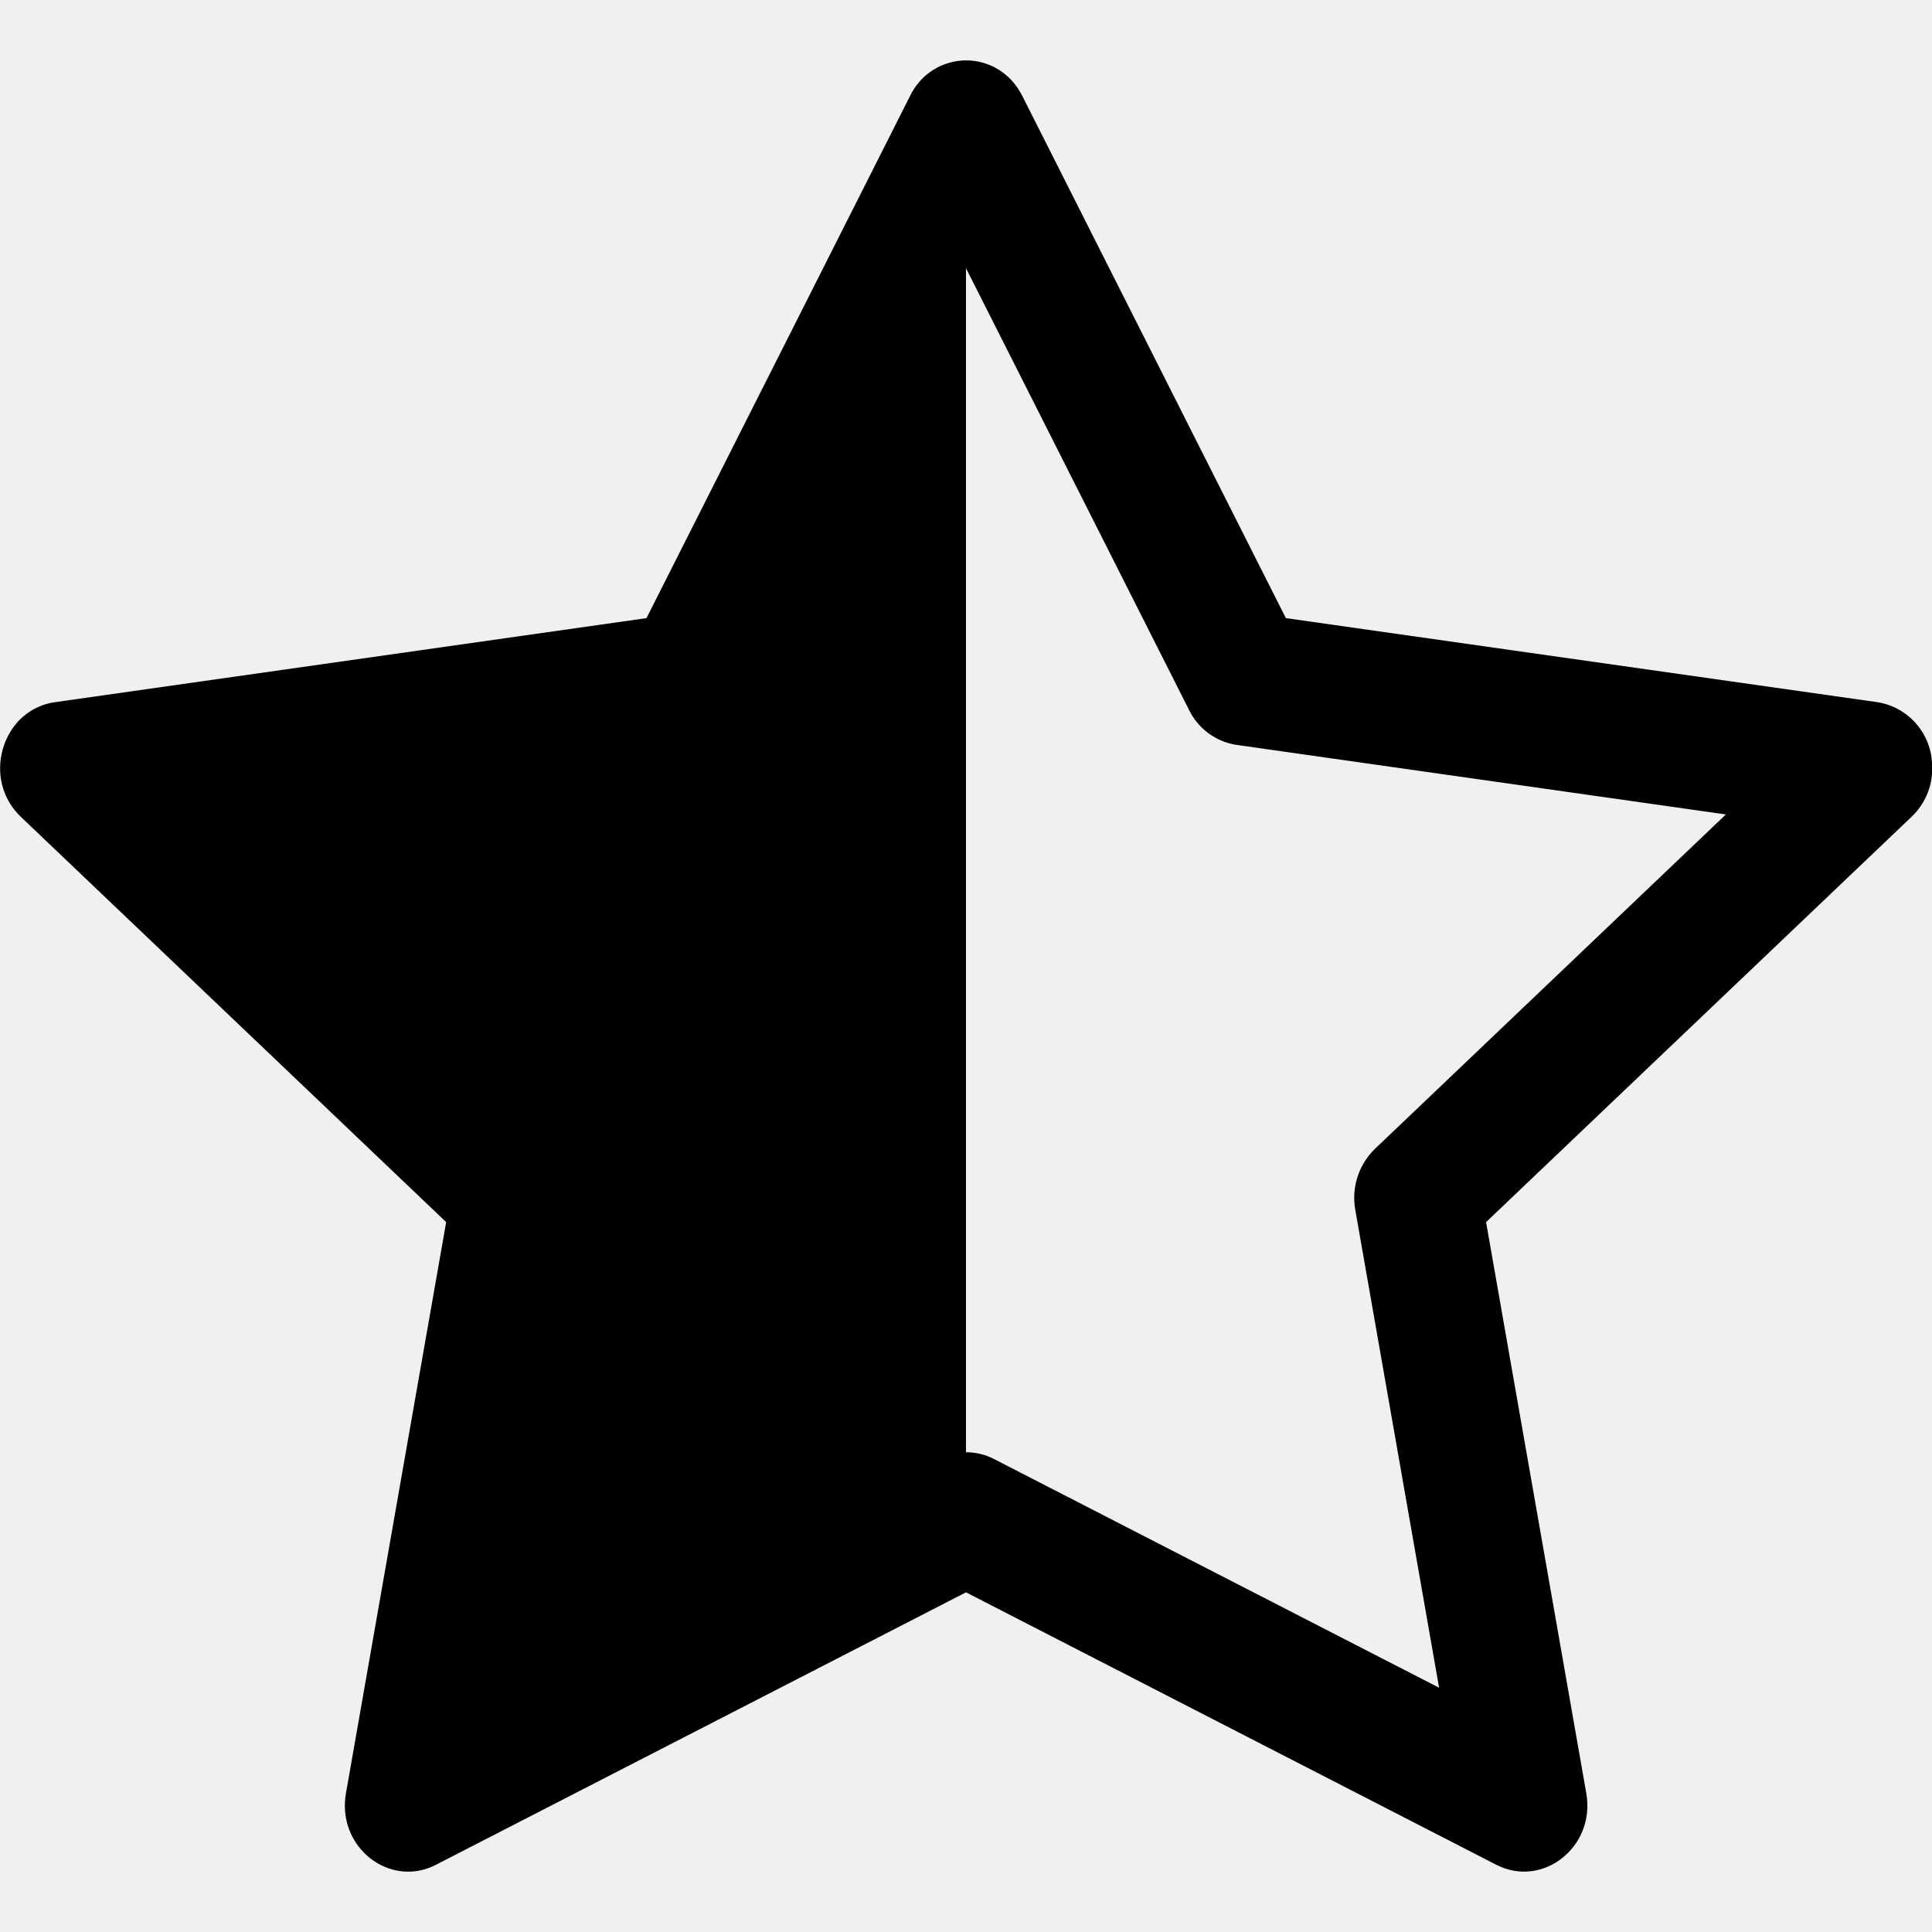
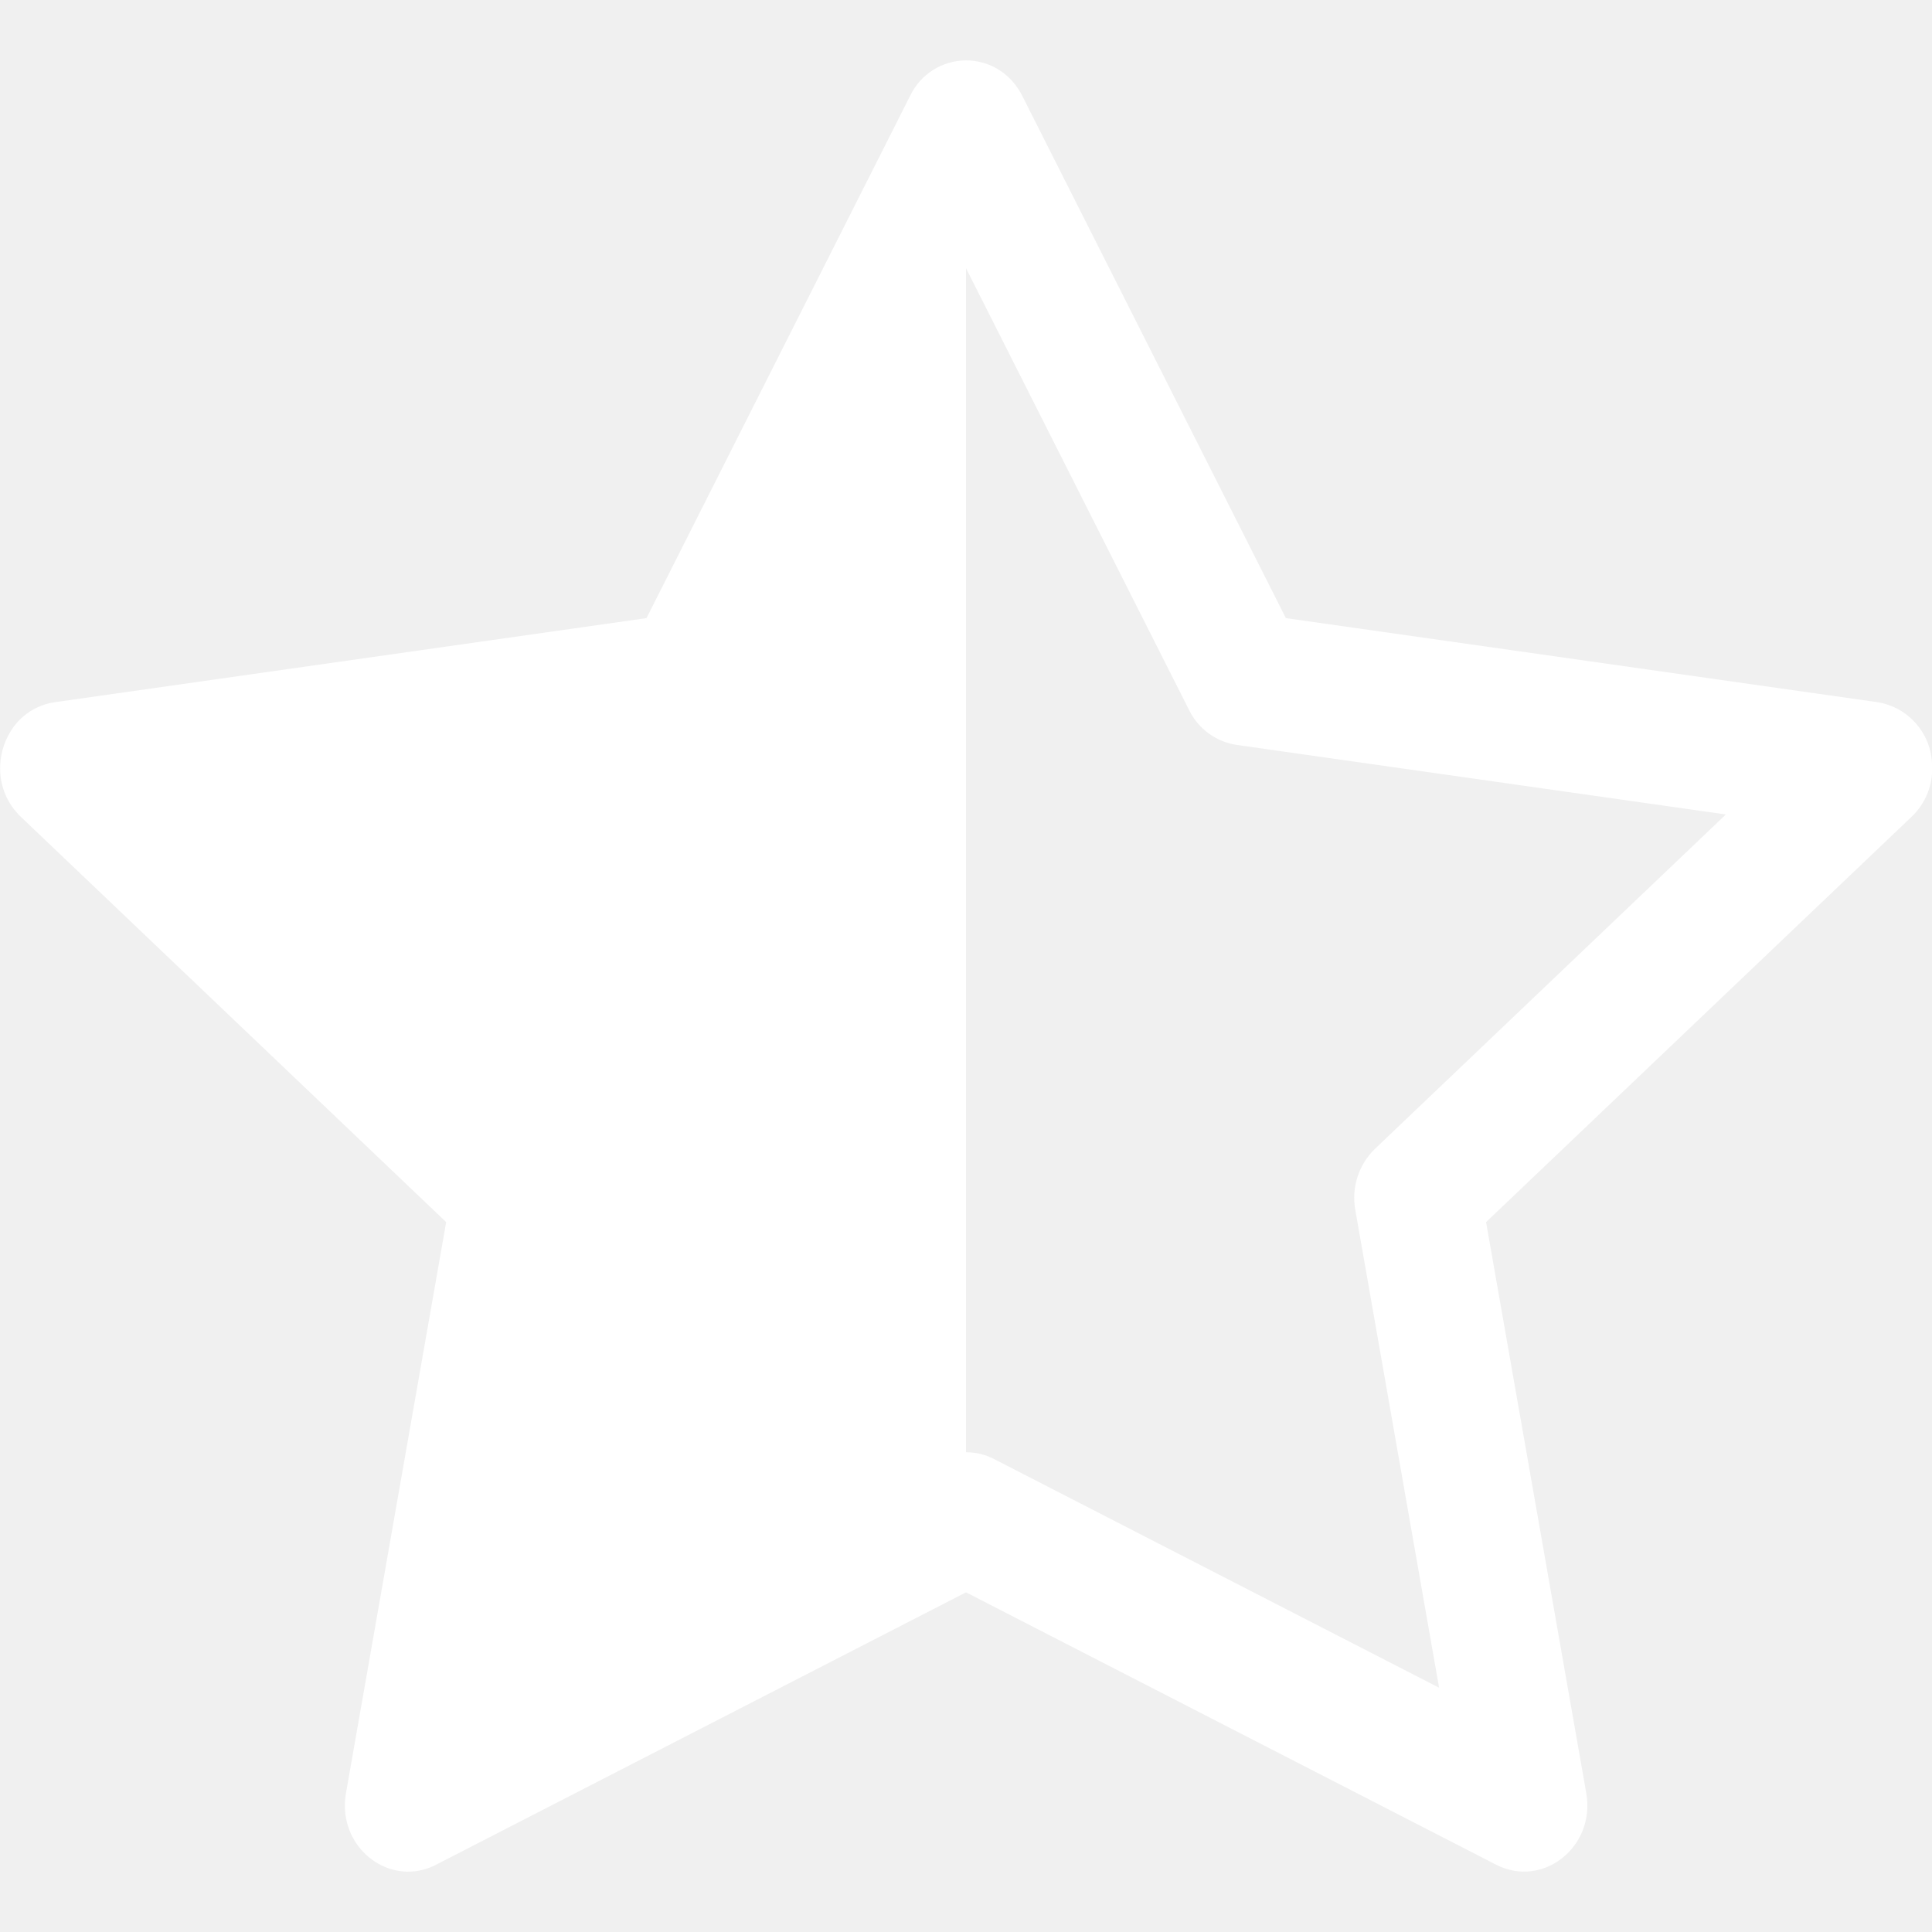
- <svg xmlns="http://www.w3.org/2000/svg" width="16" height="16" fill="currentColor" class="bi bi-star-half" viewBox="0 0 16 16">
+ <svg xmlns="http://www.w3.org/2000/svg" width="16" height="16" fill="#ffffff" class="bi bi-star-half" viewBox="0 0 16 16">
  <path d="M5.354 5.119 7.538.792A.516.516 0 0 1 8 .5c.183 0 .366.097.465.292l2.184 4.327 4.898.696A.537.537 0 0 1 16 6.32a.548.548 0 0 1-.17.445l-3.523 3.356.83 4.73c.078.443-.36.79-.746.592L8 13.187l-4.389 2.256a.52.52 0 0 1-.146.05c-.342.06-.668-.254-.6-.642l.83-4.73L.173 6.765a.55.55 0 0 1-.172-.403.58.58 0 0 1 .085-.302.513.513 0 0 1 .37-.245l4.898-.696zM8 12.027a.5.5 0 0 1 .232.056l3.686 1.894-.694-3.957a.565.565 0 0 1 .162-.505l2.907-2.77-4.052-.576a.525.525 0 0 1-.393-.288L8.001 2.223 8 2.226v9.8z" />
</svg>
